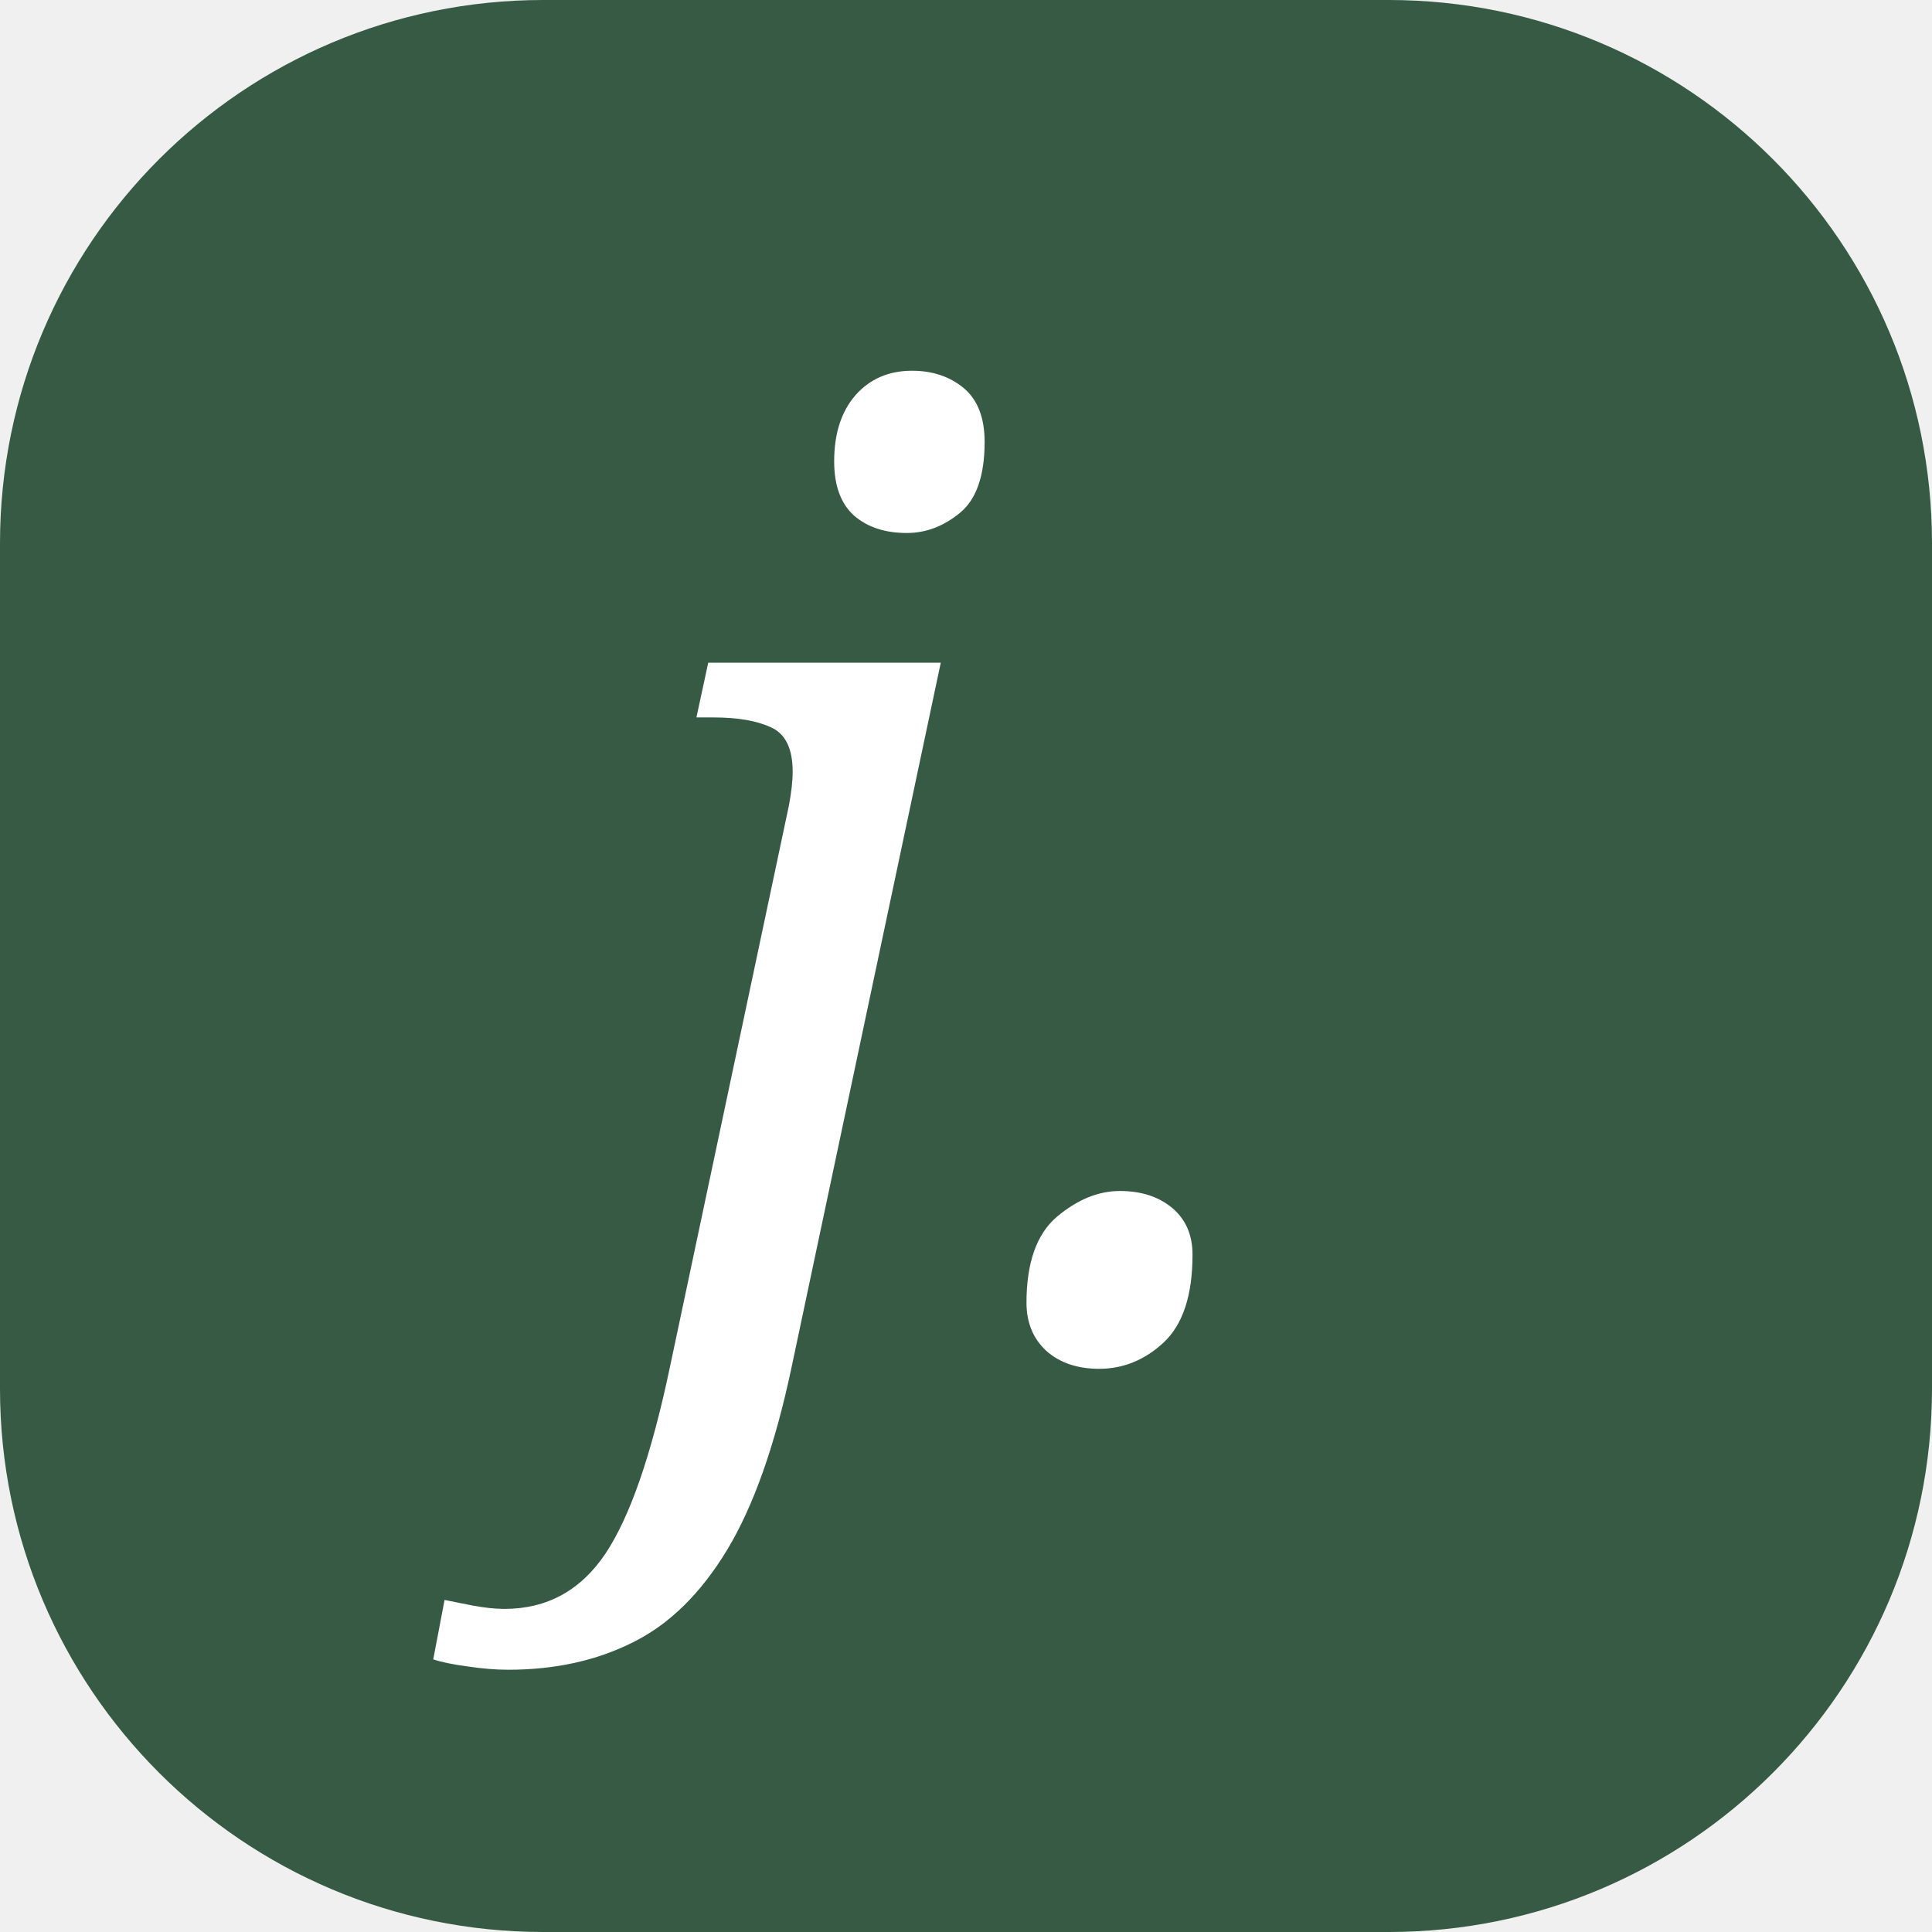
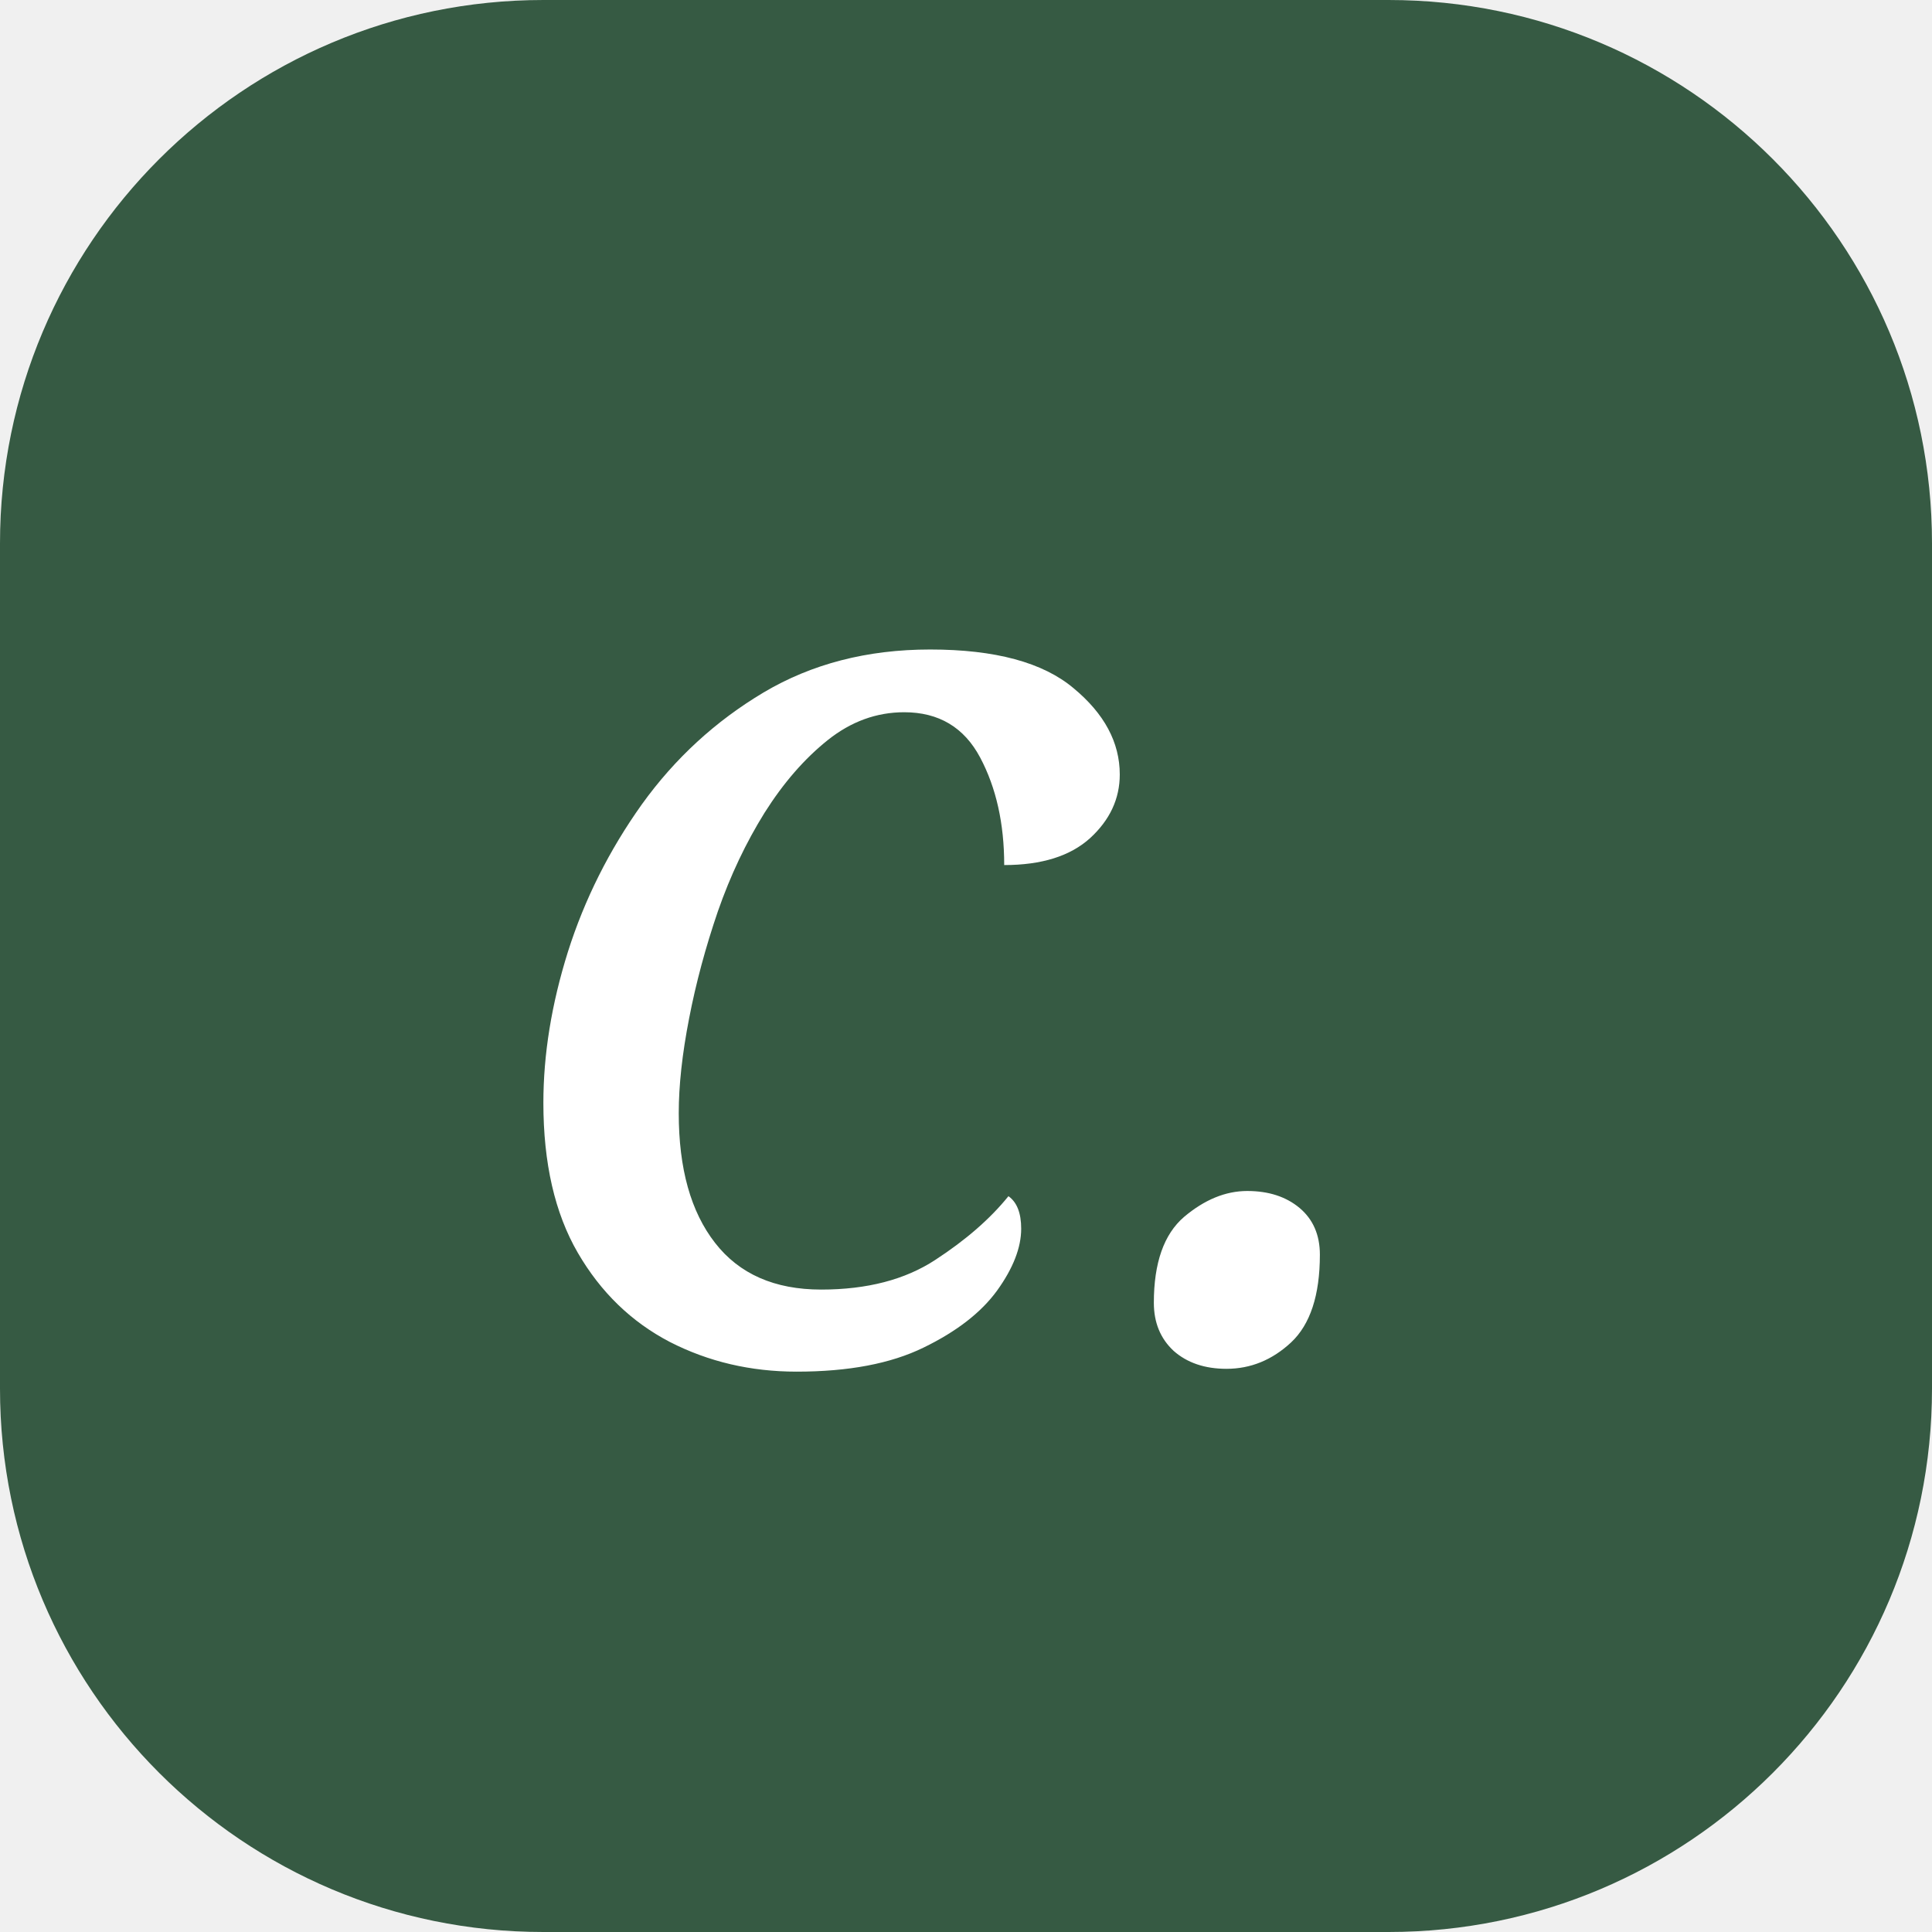
<svg xmlns="http://www.w3.org/2000/svg" viewBox="0 0 64 64">
  <rect width="64" height="64" rx="18" fill="#365a43" />
-   <text x="32" y="45" fill="#fff" font-family="Georgia, serif" font-size="43" font-style="italic" text-anchor="middle">j.</text>
+   <text x="32" y="45" fill="#fff" font-family="Georgia, serif" font-size="43" font-style="italic" text-anchor="middle">c.</text>
</svg>
